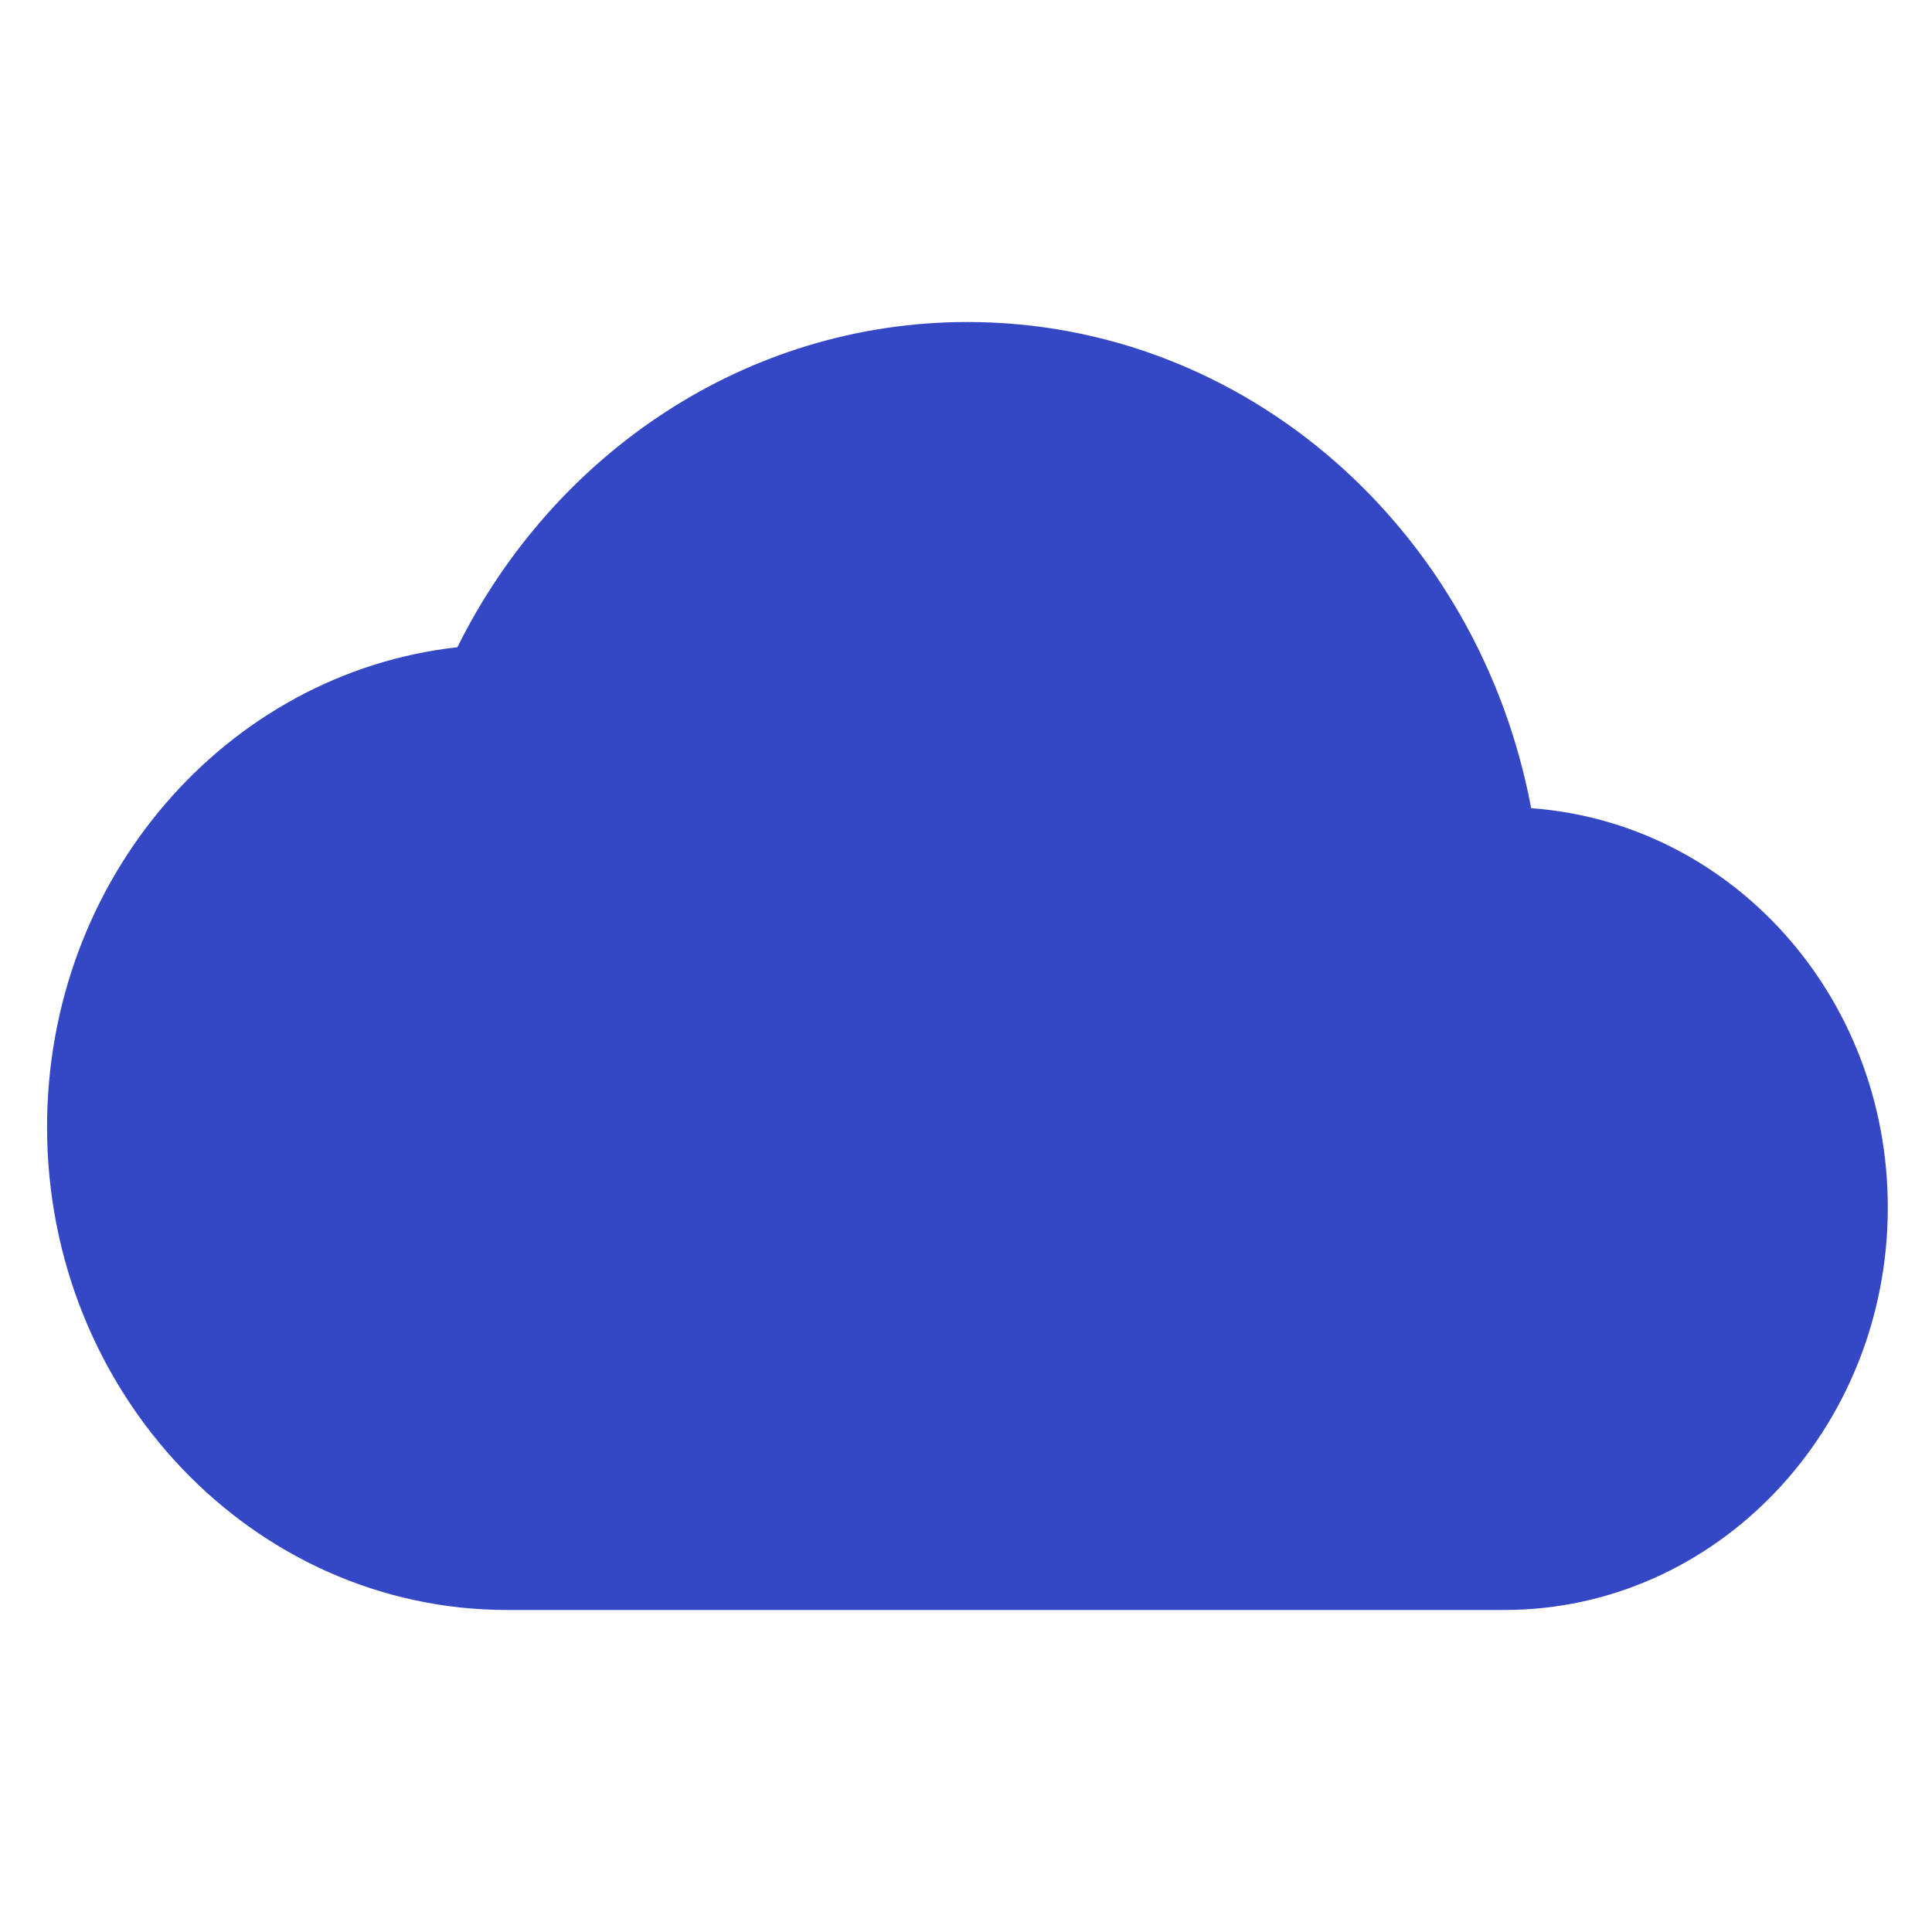
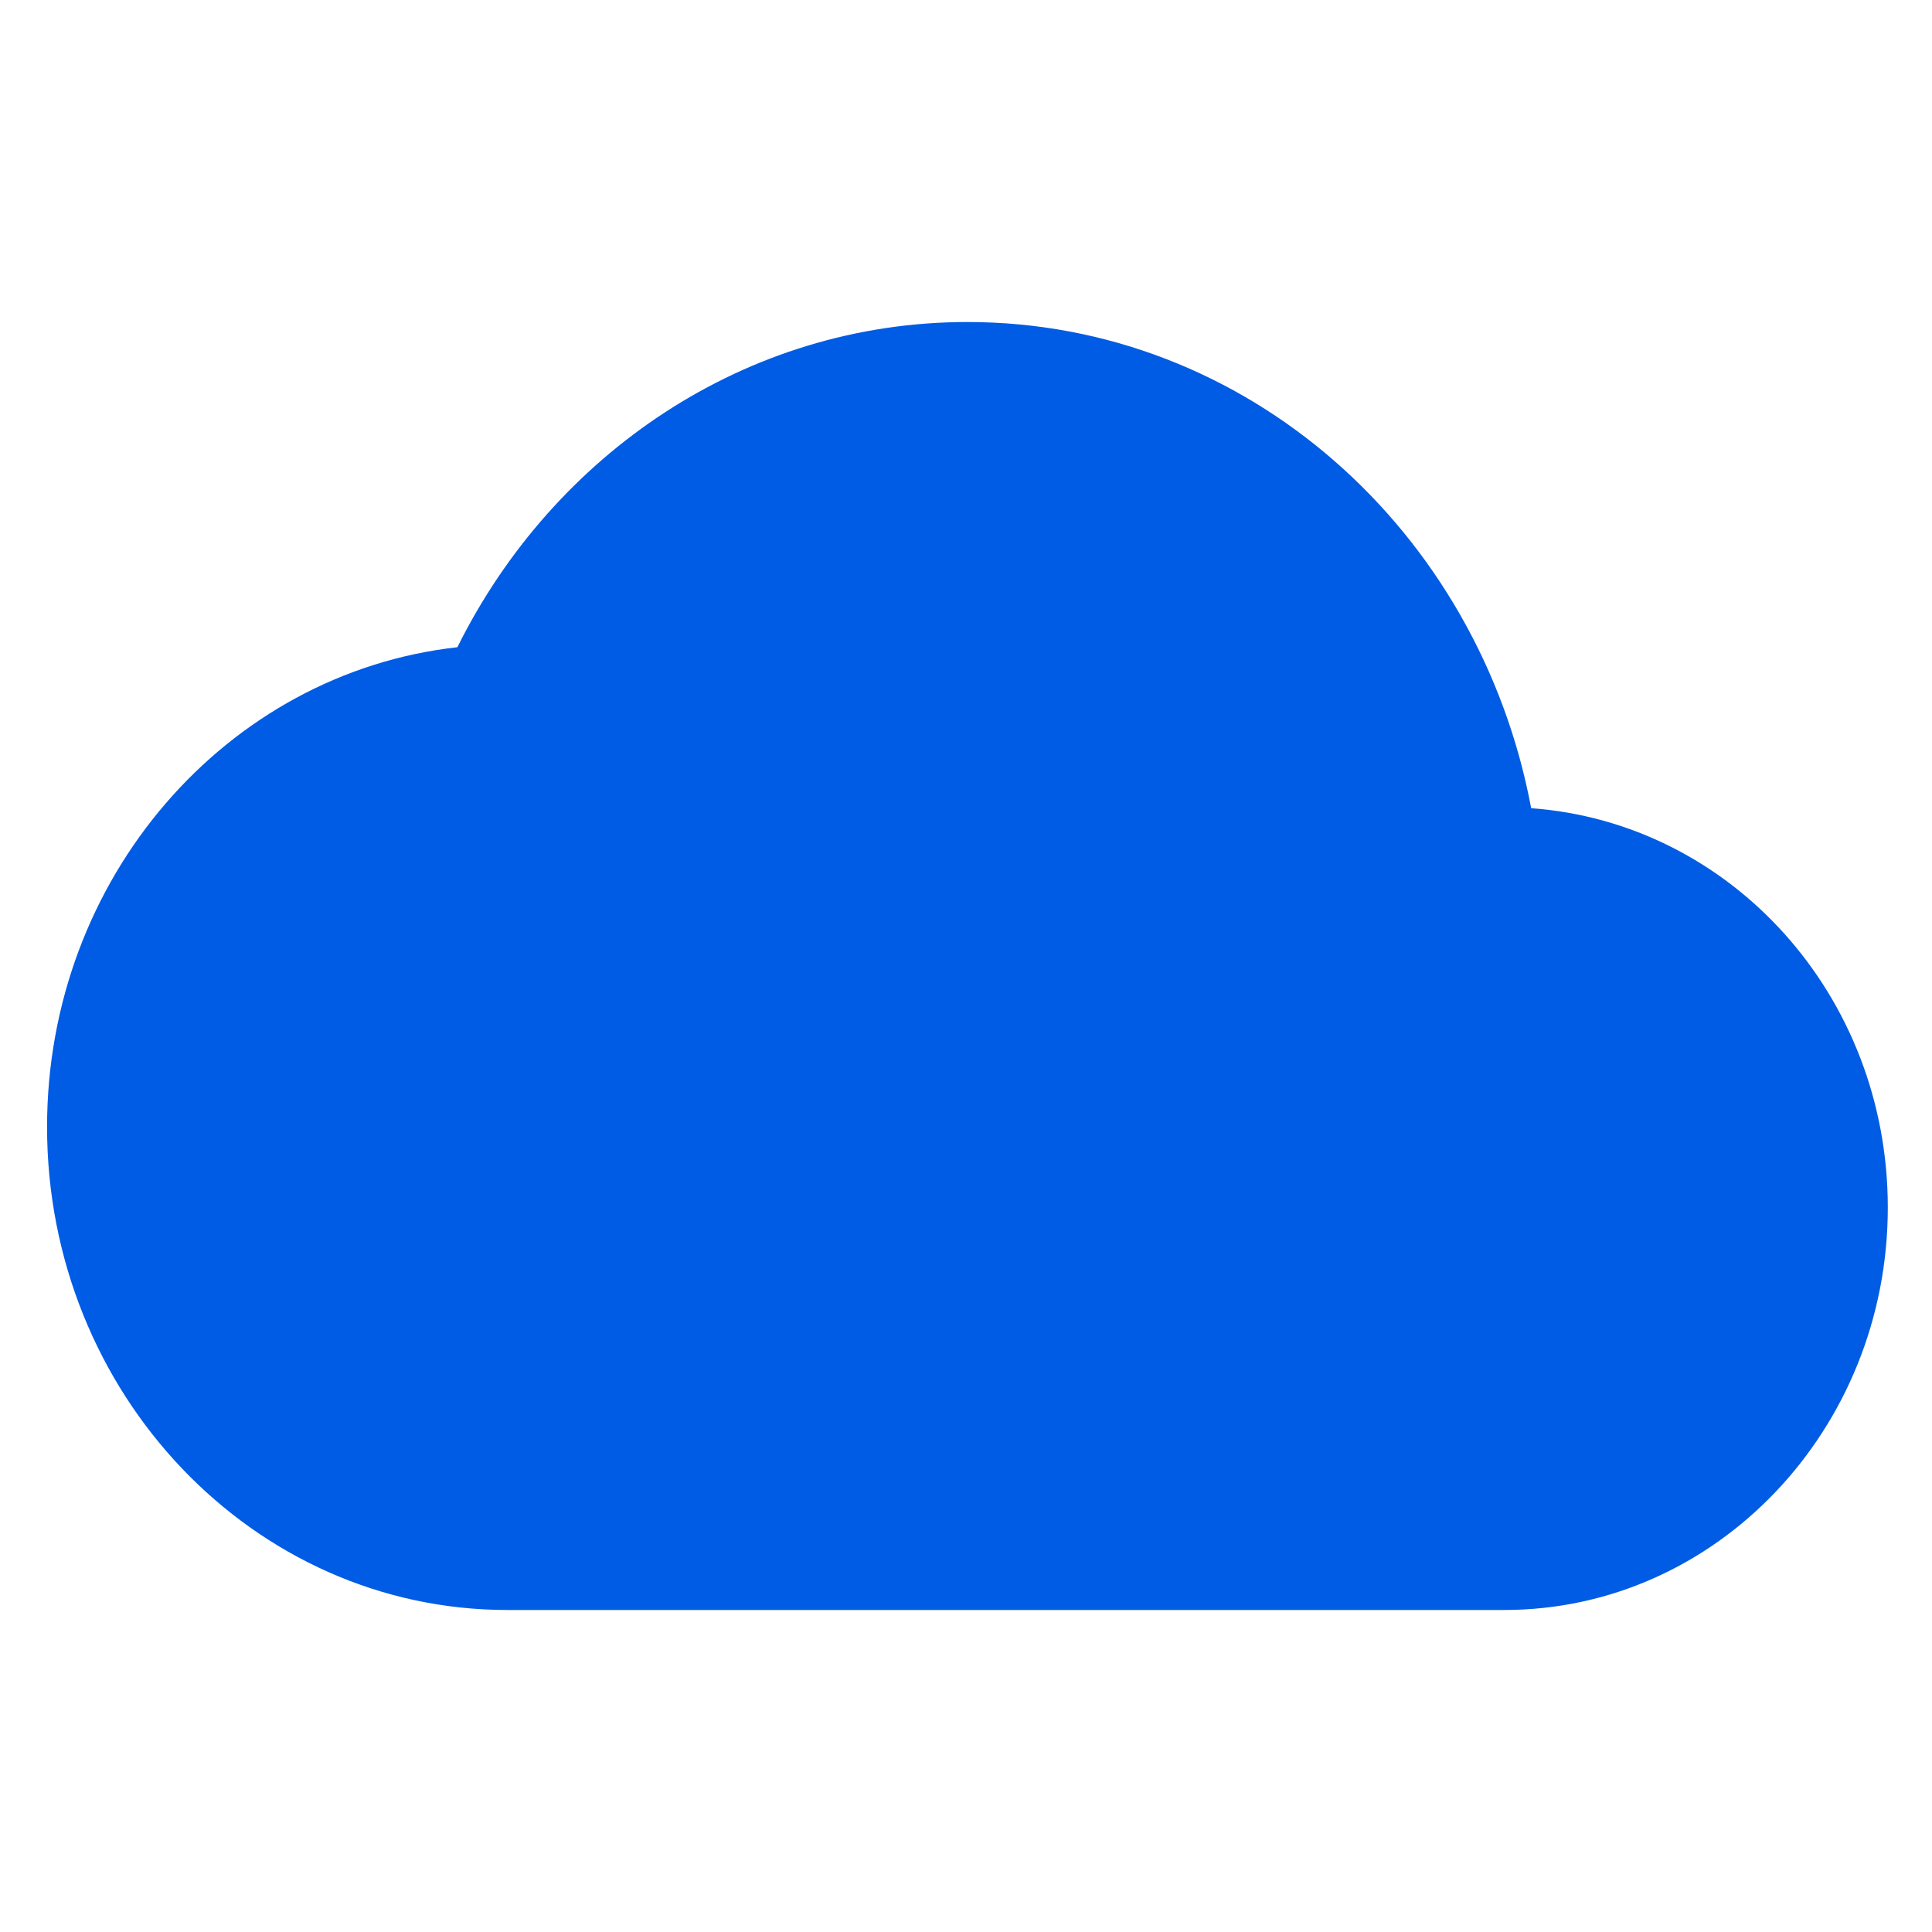
<svg xmlns="http://www.w3.org/2000/svg" width="24px" height="24px" viewBox="0 0 34 24" version="1.1">
  <g id="Wordpress" stroke="none" stroke-width="1" fill="none" fill-rule="evenodd">
-     <g id="New-Dashboard" transform="translate(-251, -445)" fill="#3448C5">
+     <g id="New-Dashboard" transform="translate(-251, -445)" fill="rgb(0, 92, 228)">
      <g id="Group-11" transform="translate(157, 417)">
        <g id="crop-" transform="translate(94.82819, 23)">
          <path d="M26.118,14.223 C25.2,9.336 21.11,5.667 16.197,5.667 C12.296,5.667 8.908,7.99 7.221,11.39 C3.158,11.843 0,15.456 0,19.833 C0,24.523 3.631,28.333 8.098,28.333 L25.645,28.333 C29.37,28.333 32.394,25.16 32.394,21.25 C32.394,17.51 29.627,14.478 26.118,14.223 Z" id="ic_cloud_24px" />
        </g>
      </g>
    </g>
  </g>
</svg>
